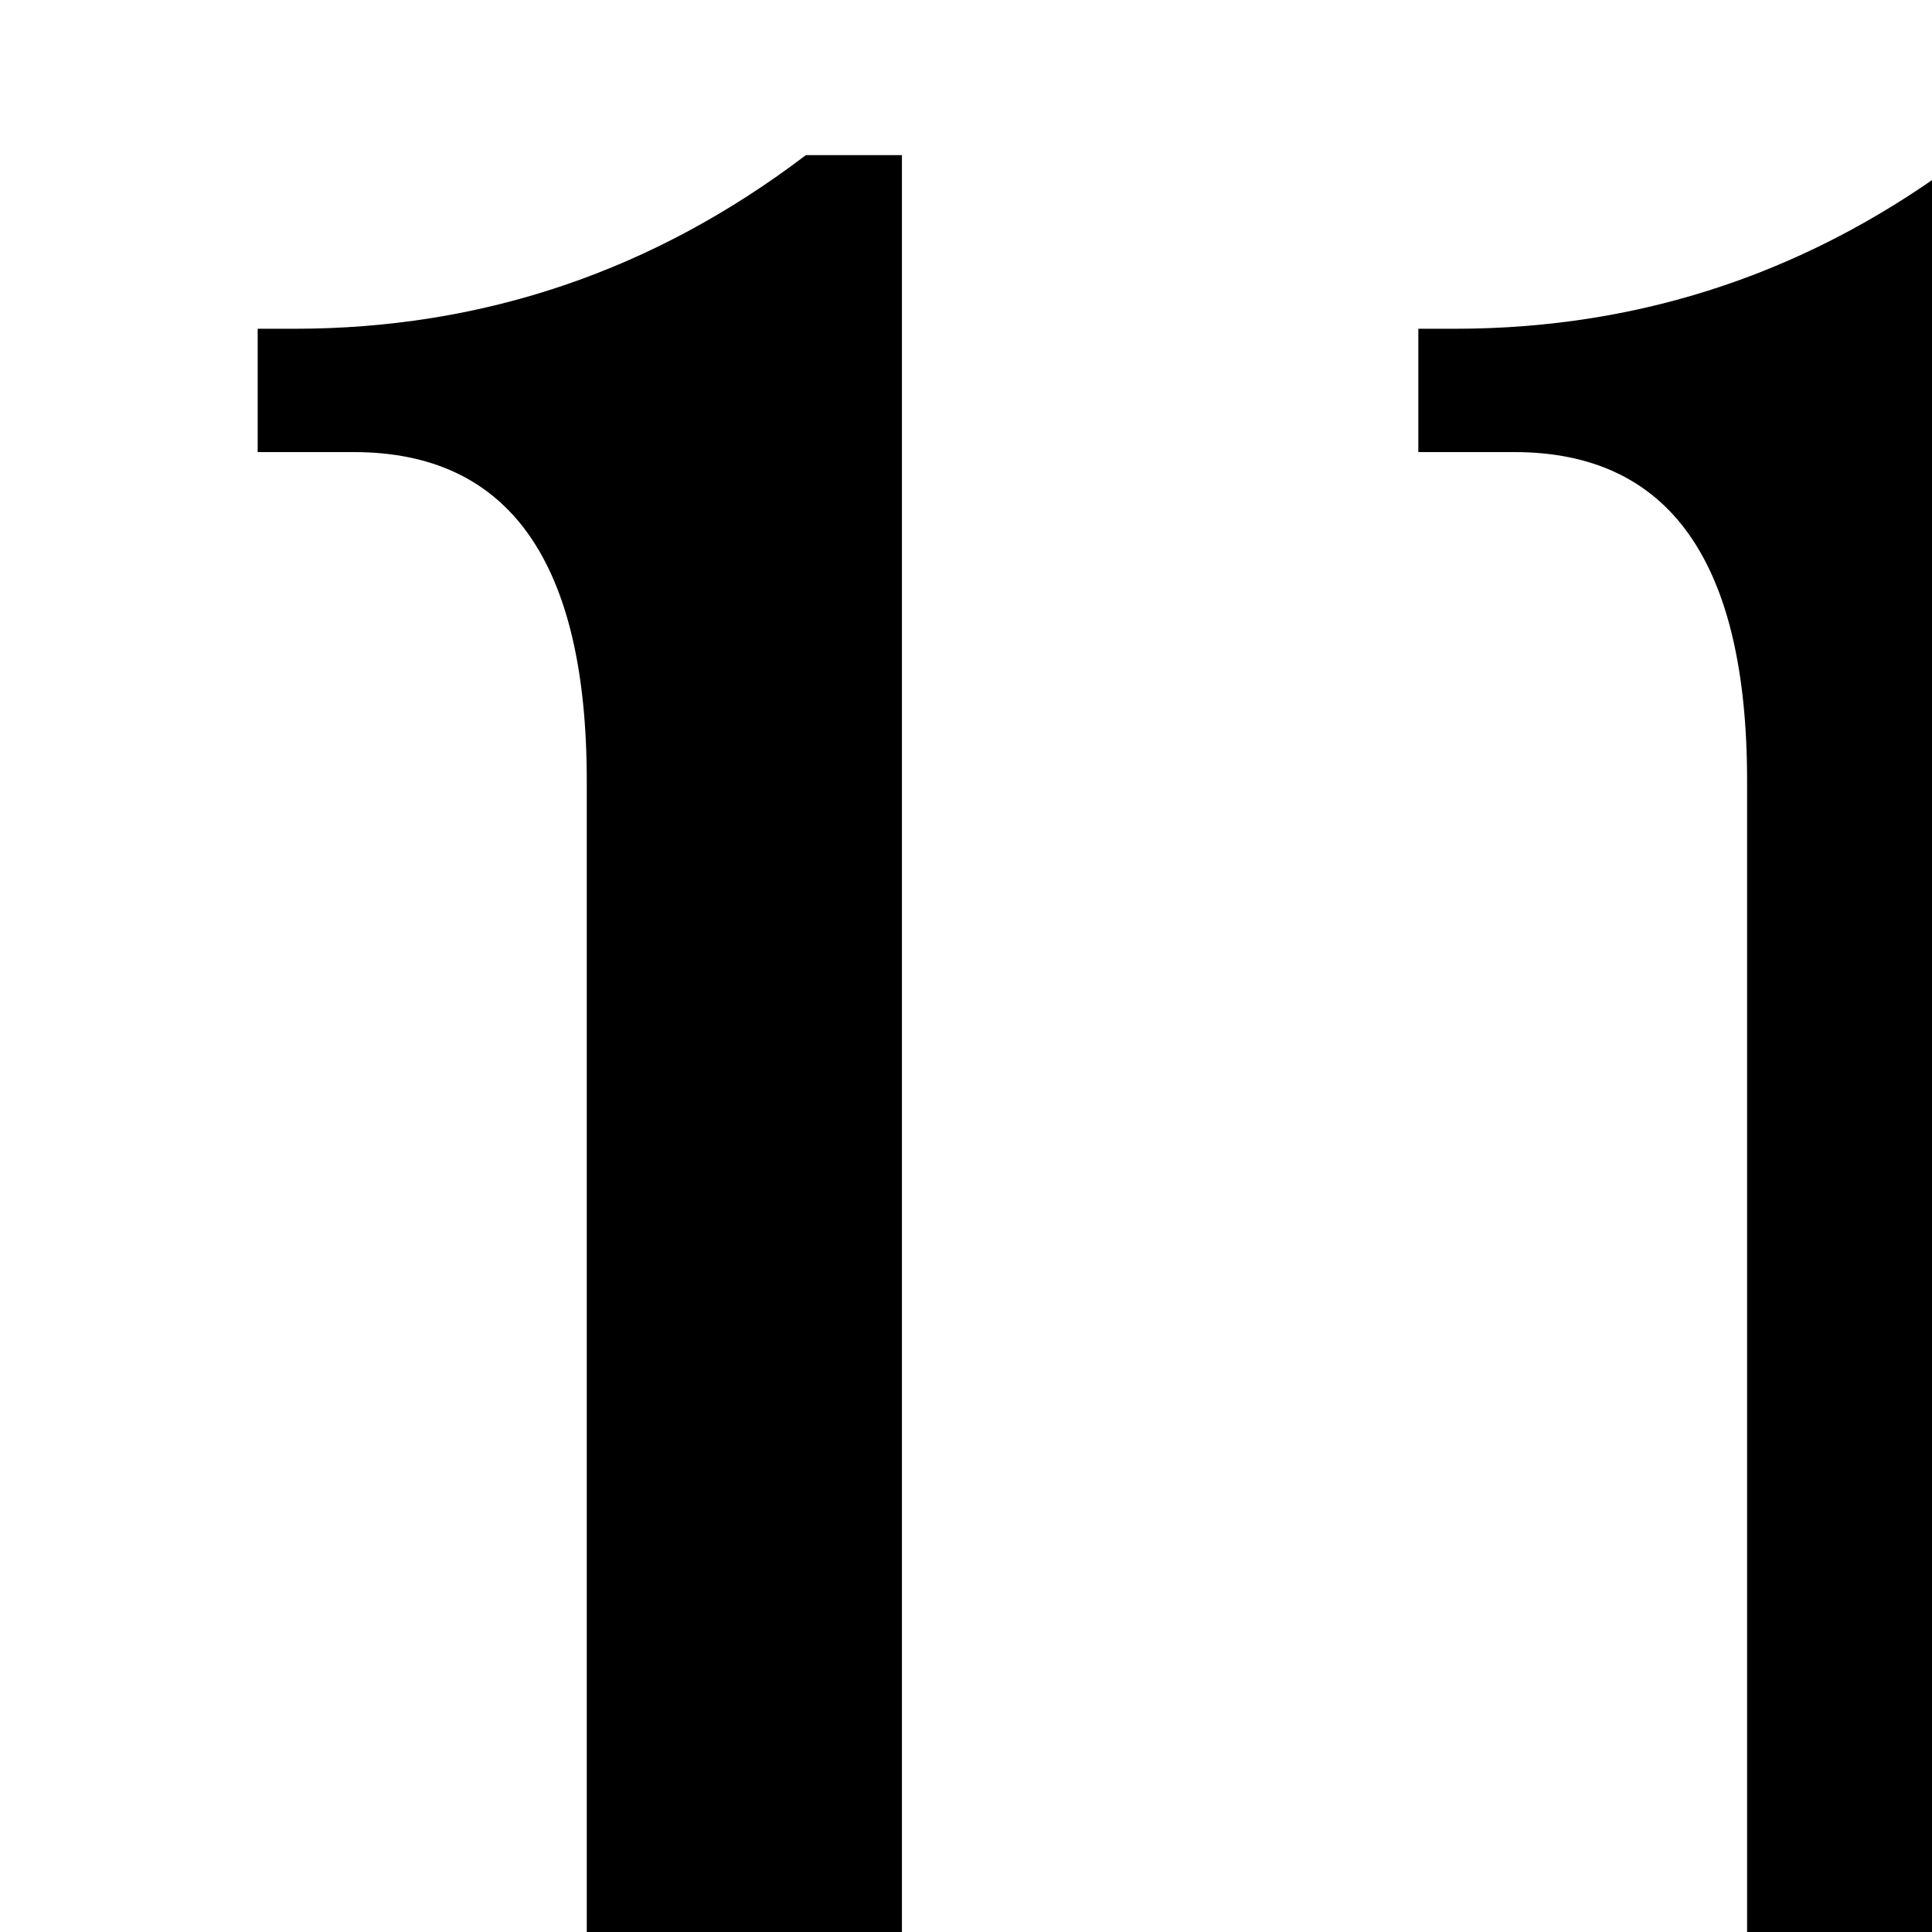
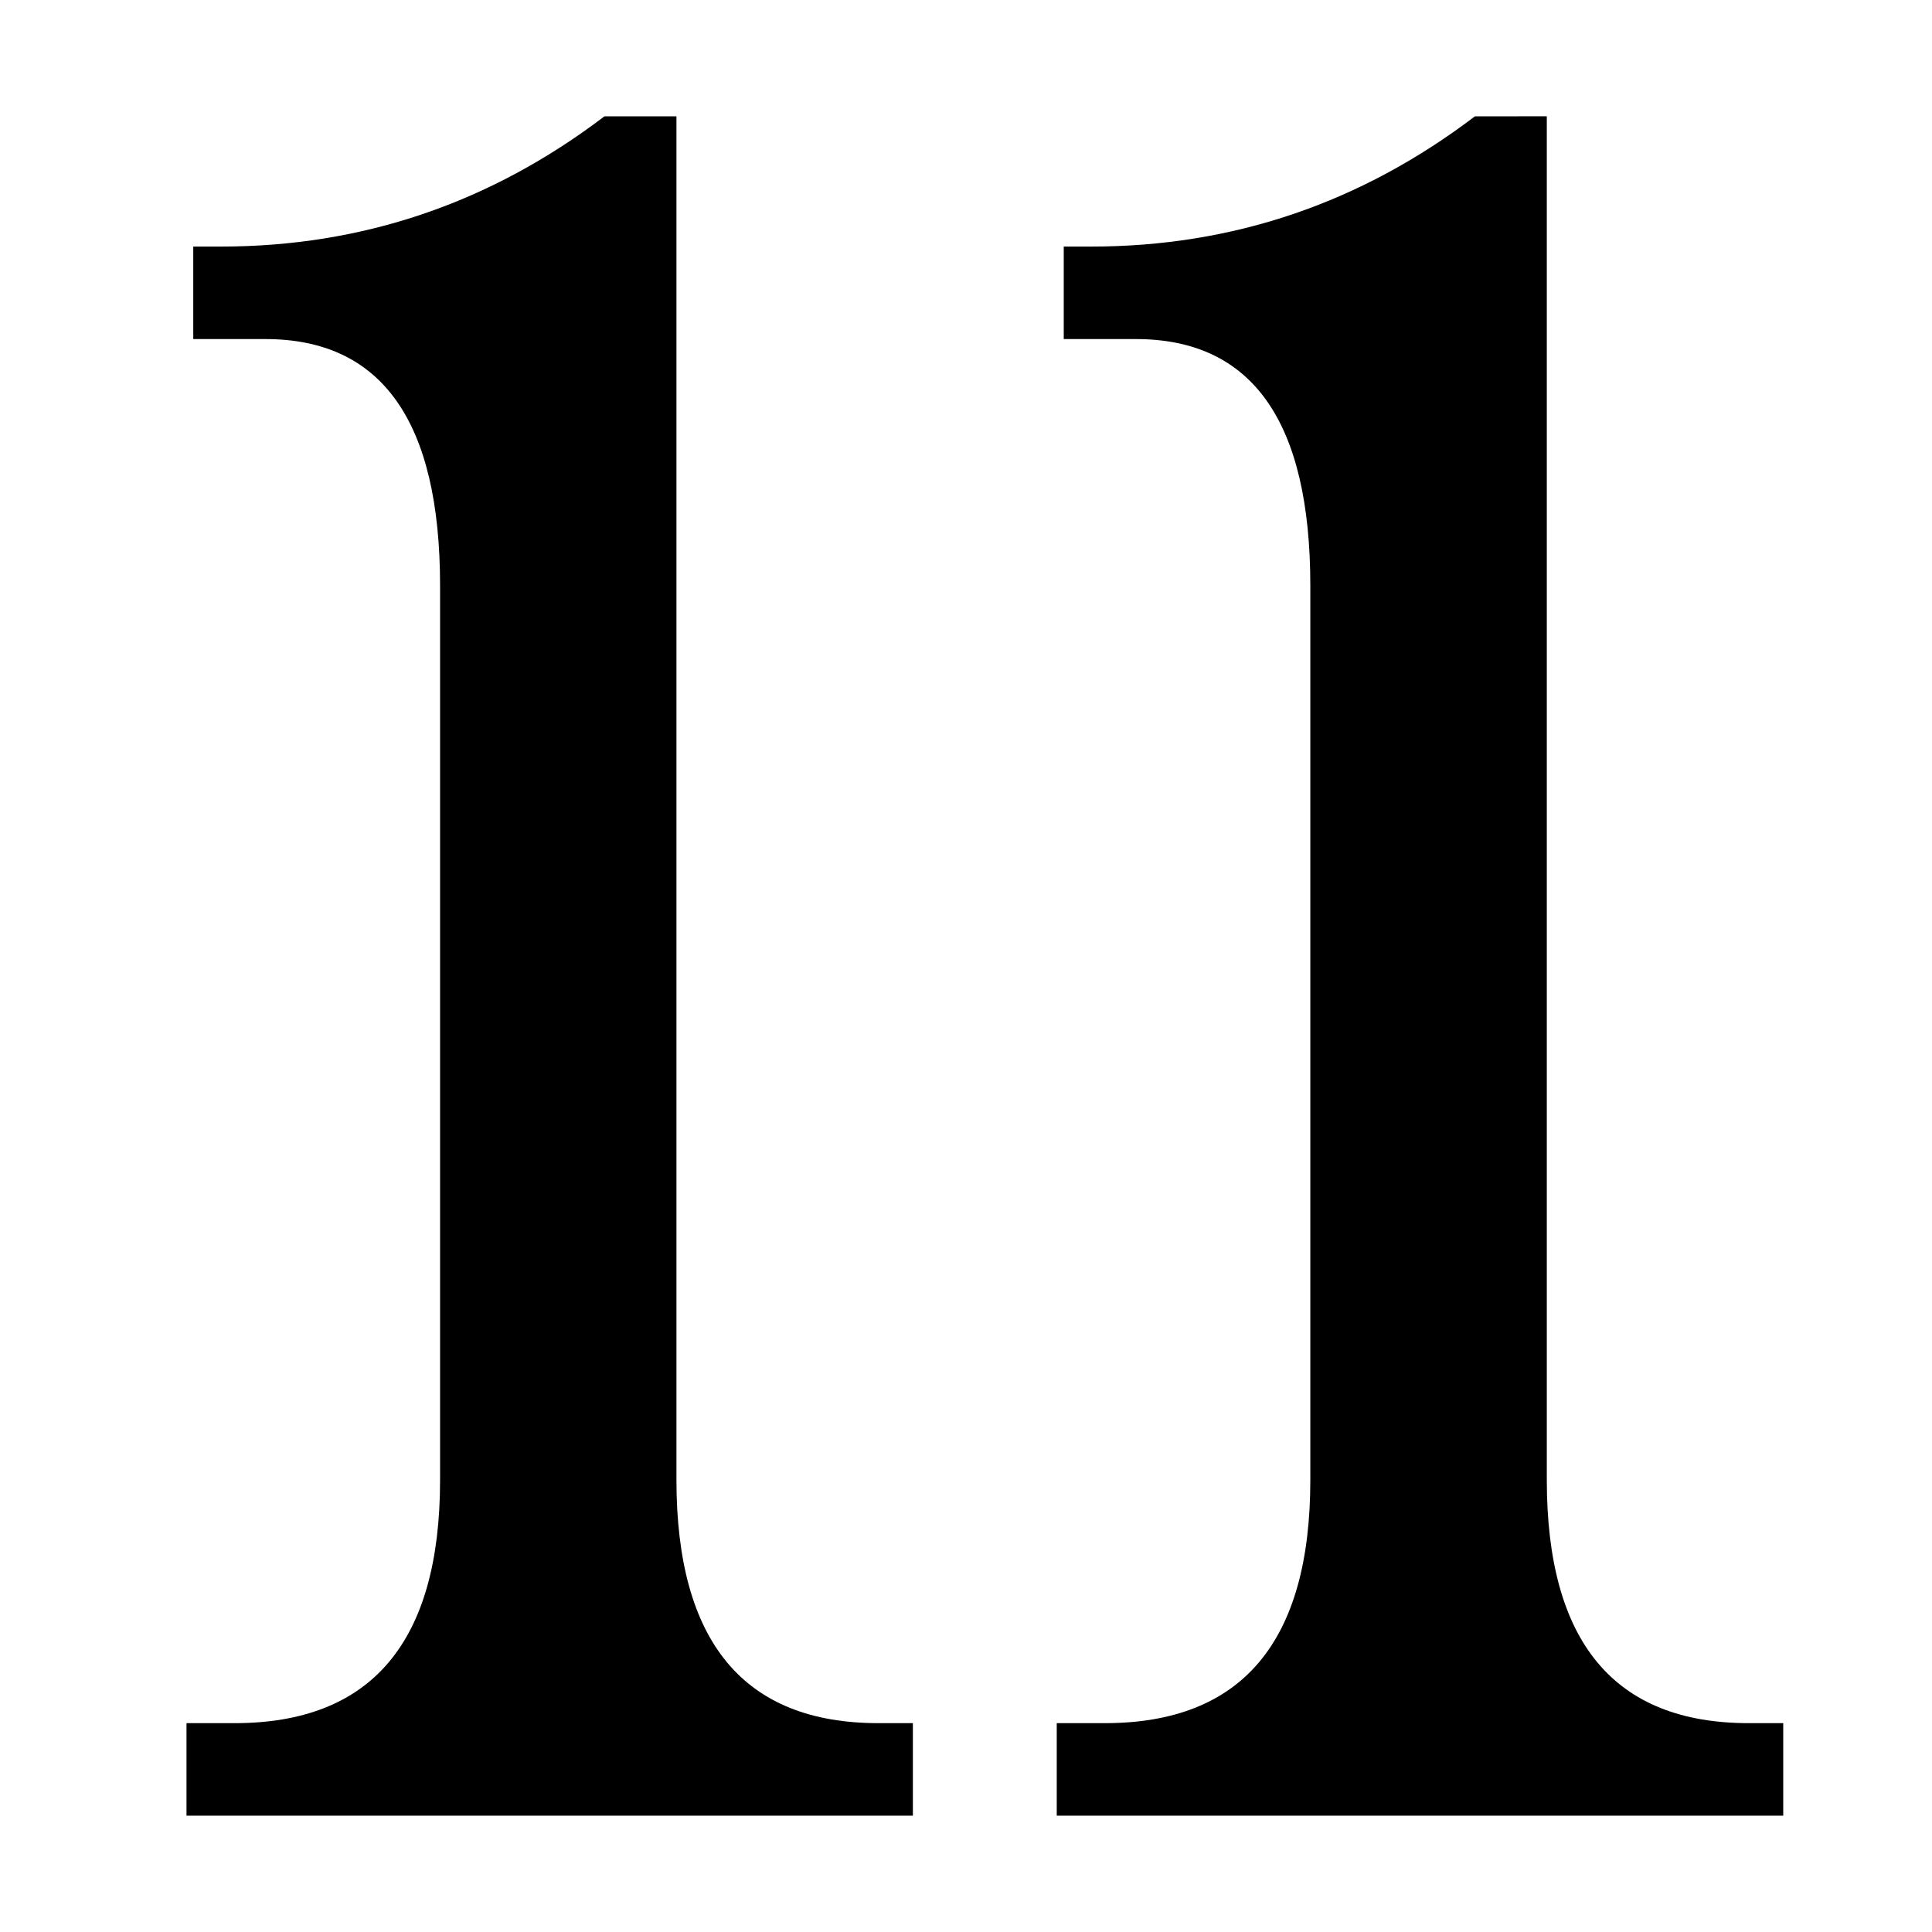
- <svg xmlns="http://www.w3.org/2000/svg" width="100%" height="100%" viewBox="0 0 24 24">
+ <svg xmlns="http://www.w3.org/2000/svg" width="100%" height="100%" viewBox="0 0 32 32">
  <path fill="currentColor" d="M11.204 1.926v22.586q.002 4.03 3.348 4.029h.568v1.532H3.089v-1.532h.794q3.406 0 3.406-4.029V9.701q0-4.086-2.896-4.085H3.201V4.084h.455q3.518 0 6.355-2.157h1.192zm14.416 0v22.586q0 4.03 3.348 4.029h.568v1.532H17.503v-1.532h.794q3.407 0 3.406-4.029V9.701q0-4.086-2.893-4.085h-1.191V4.084h.453q3.518 0 6.357-2.157z" />
</svg>
